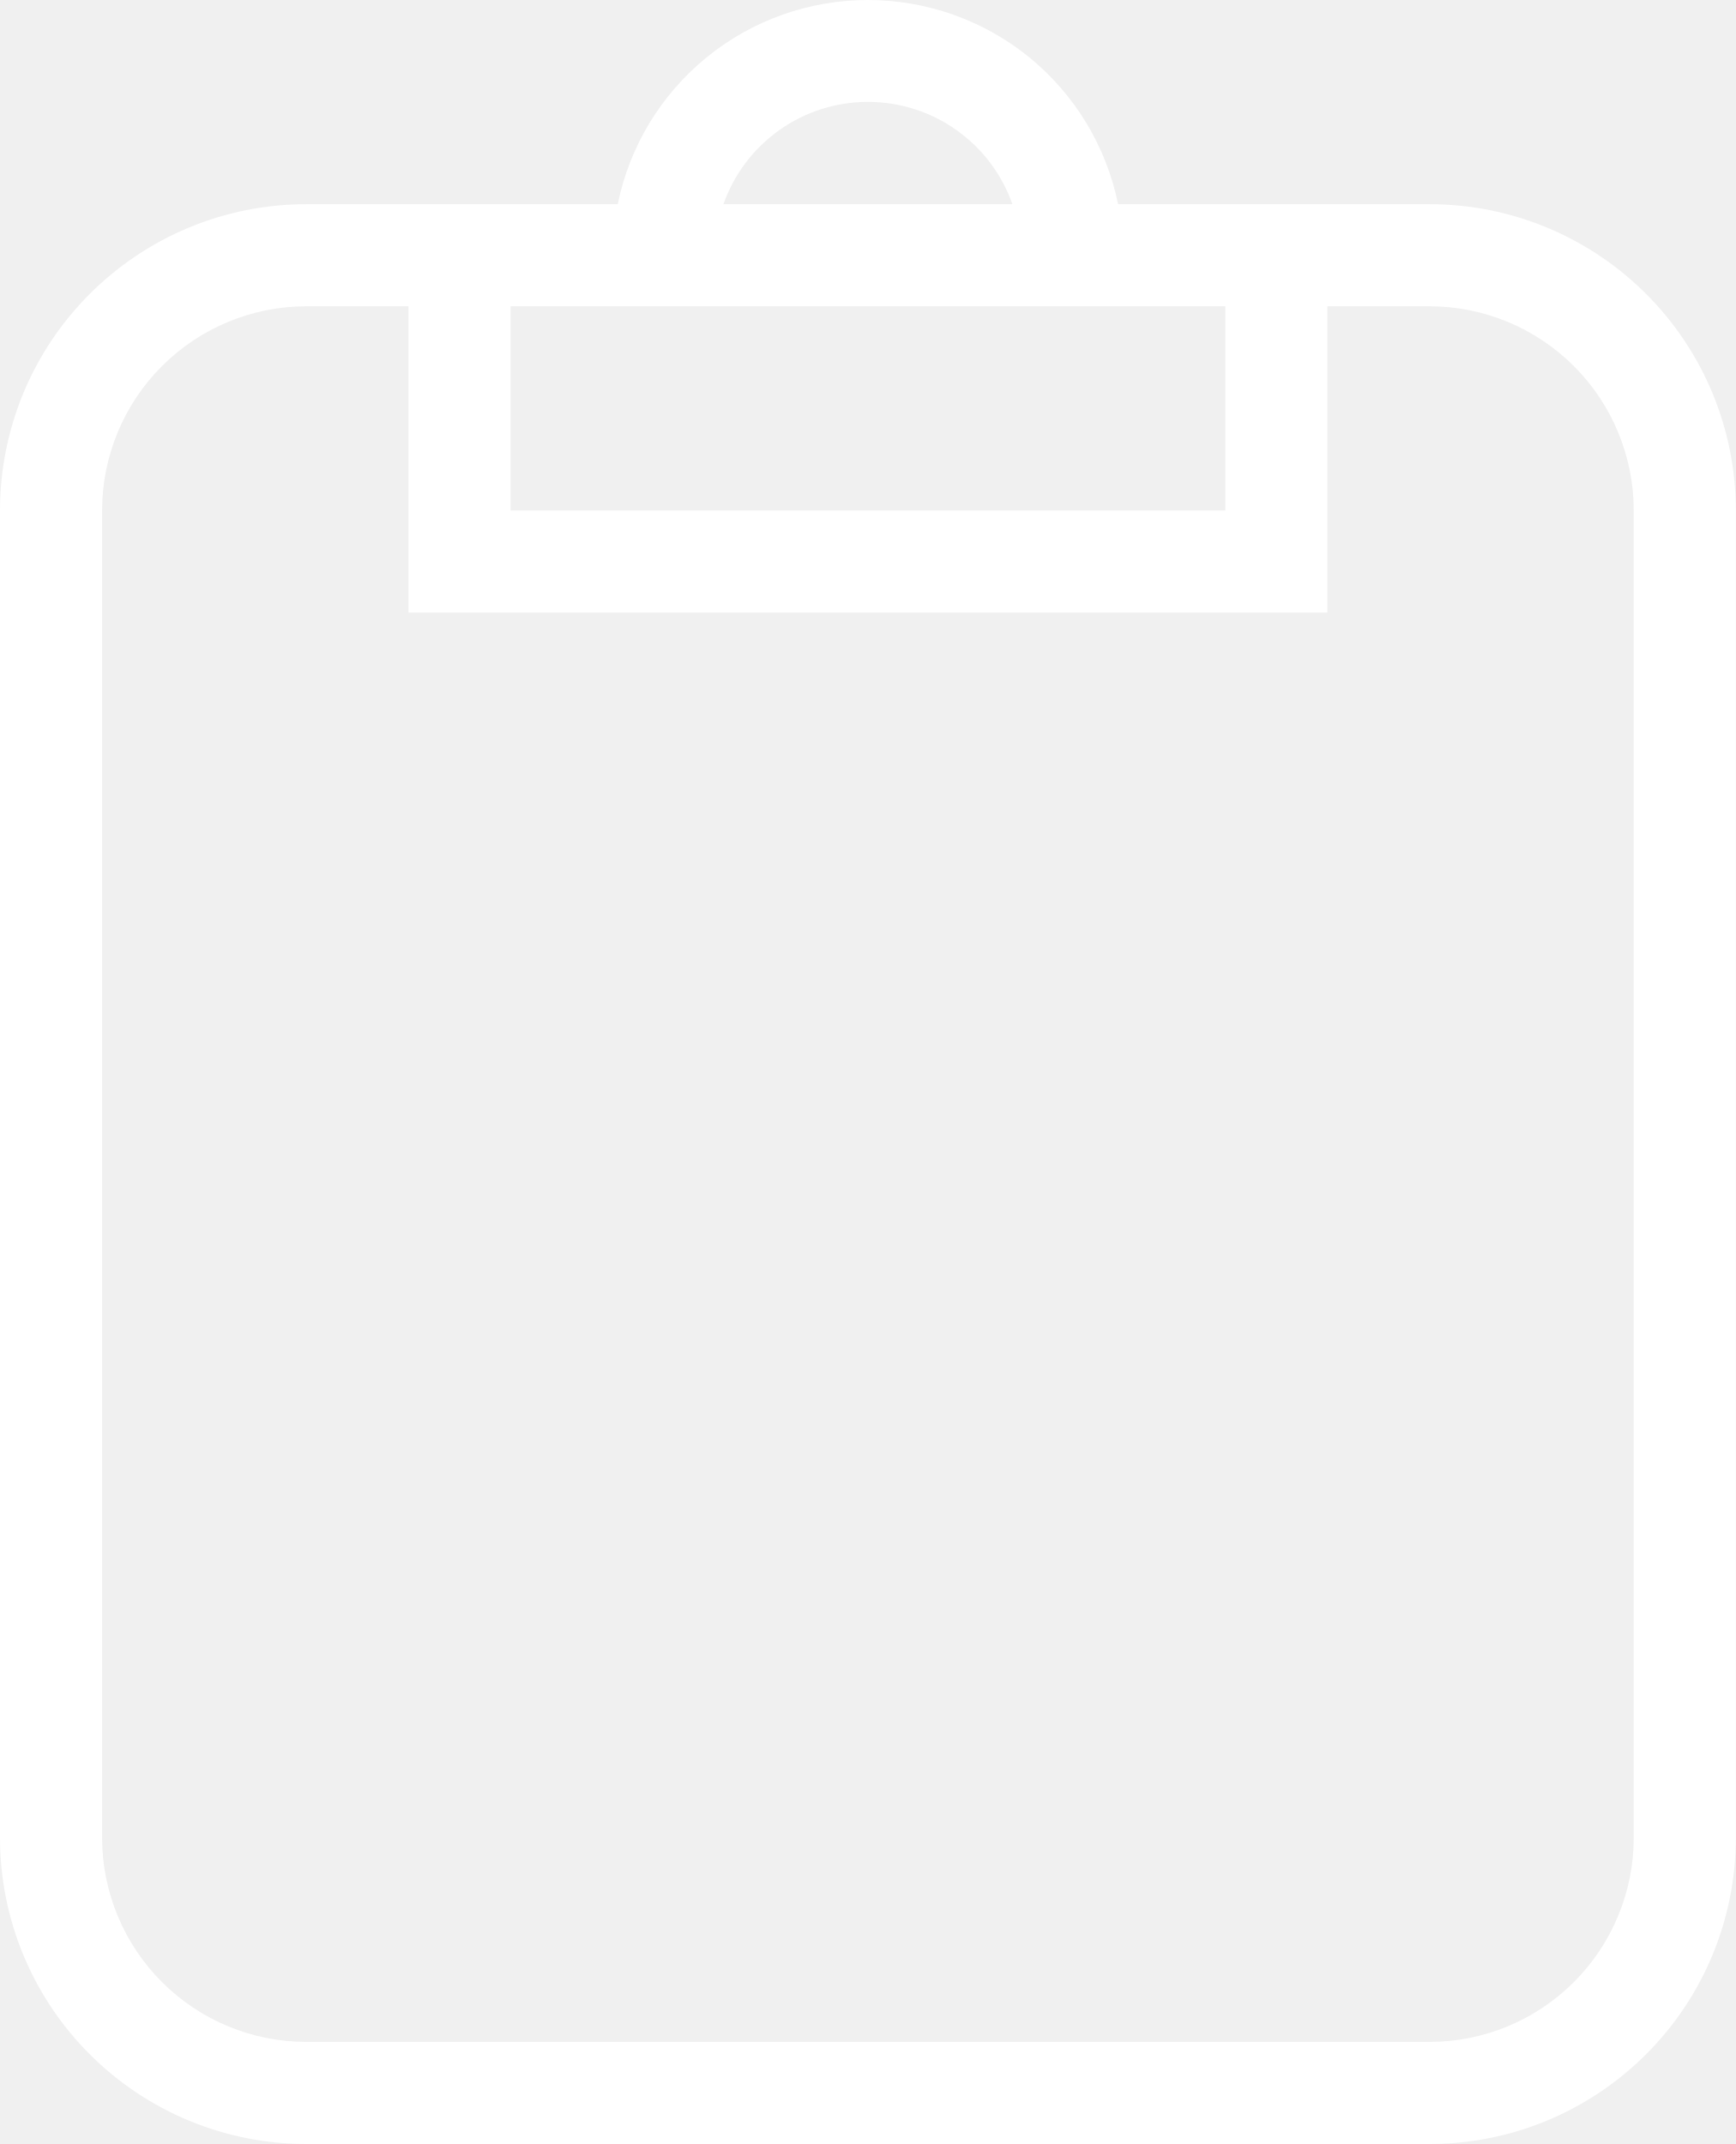
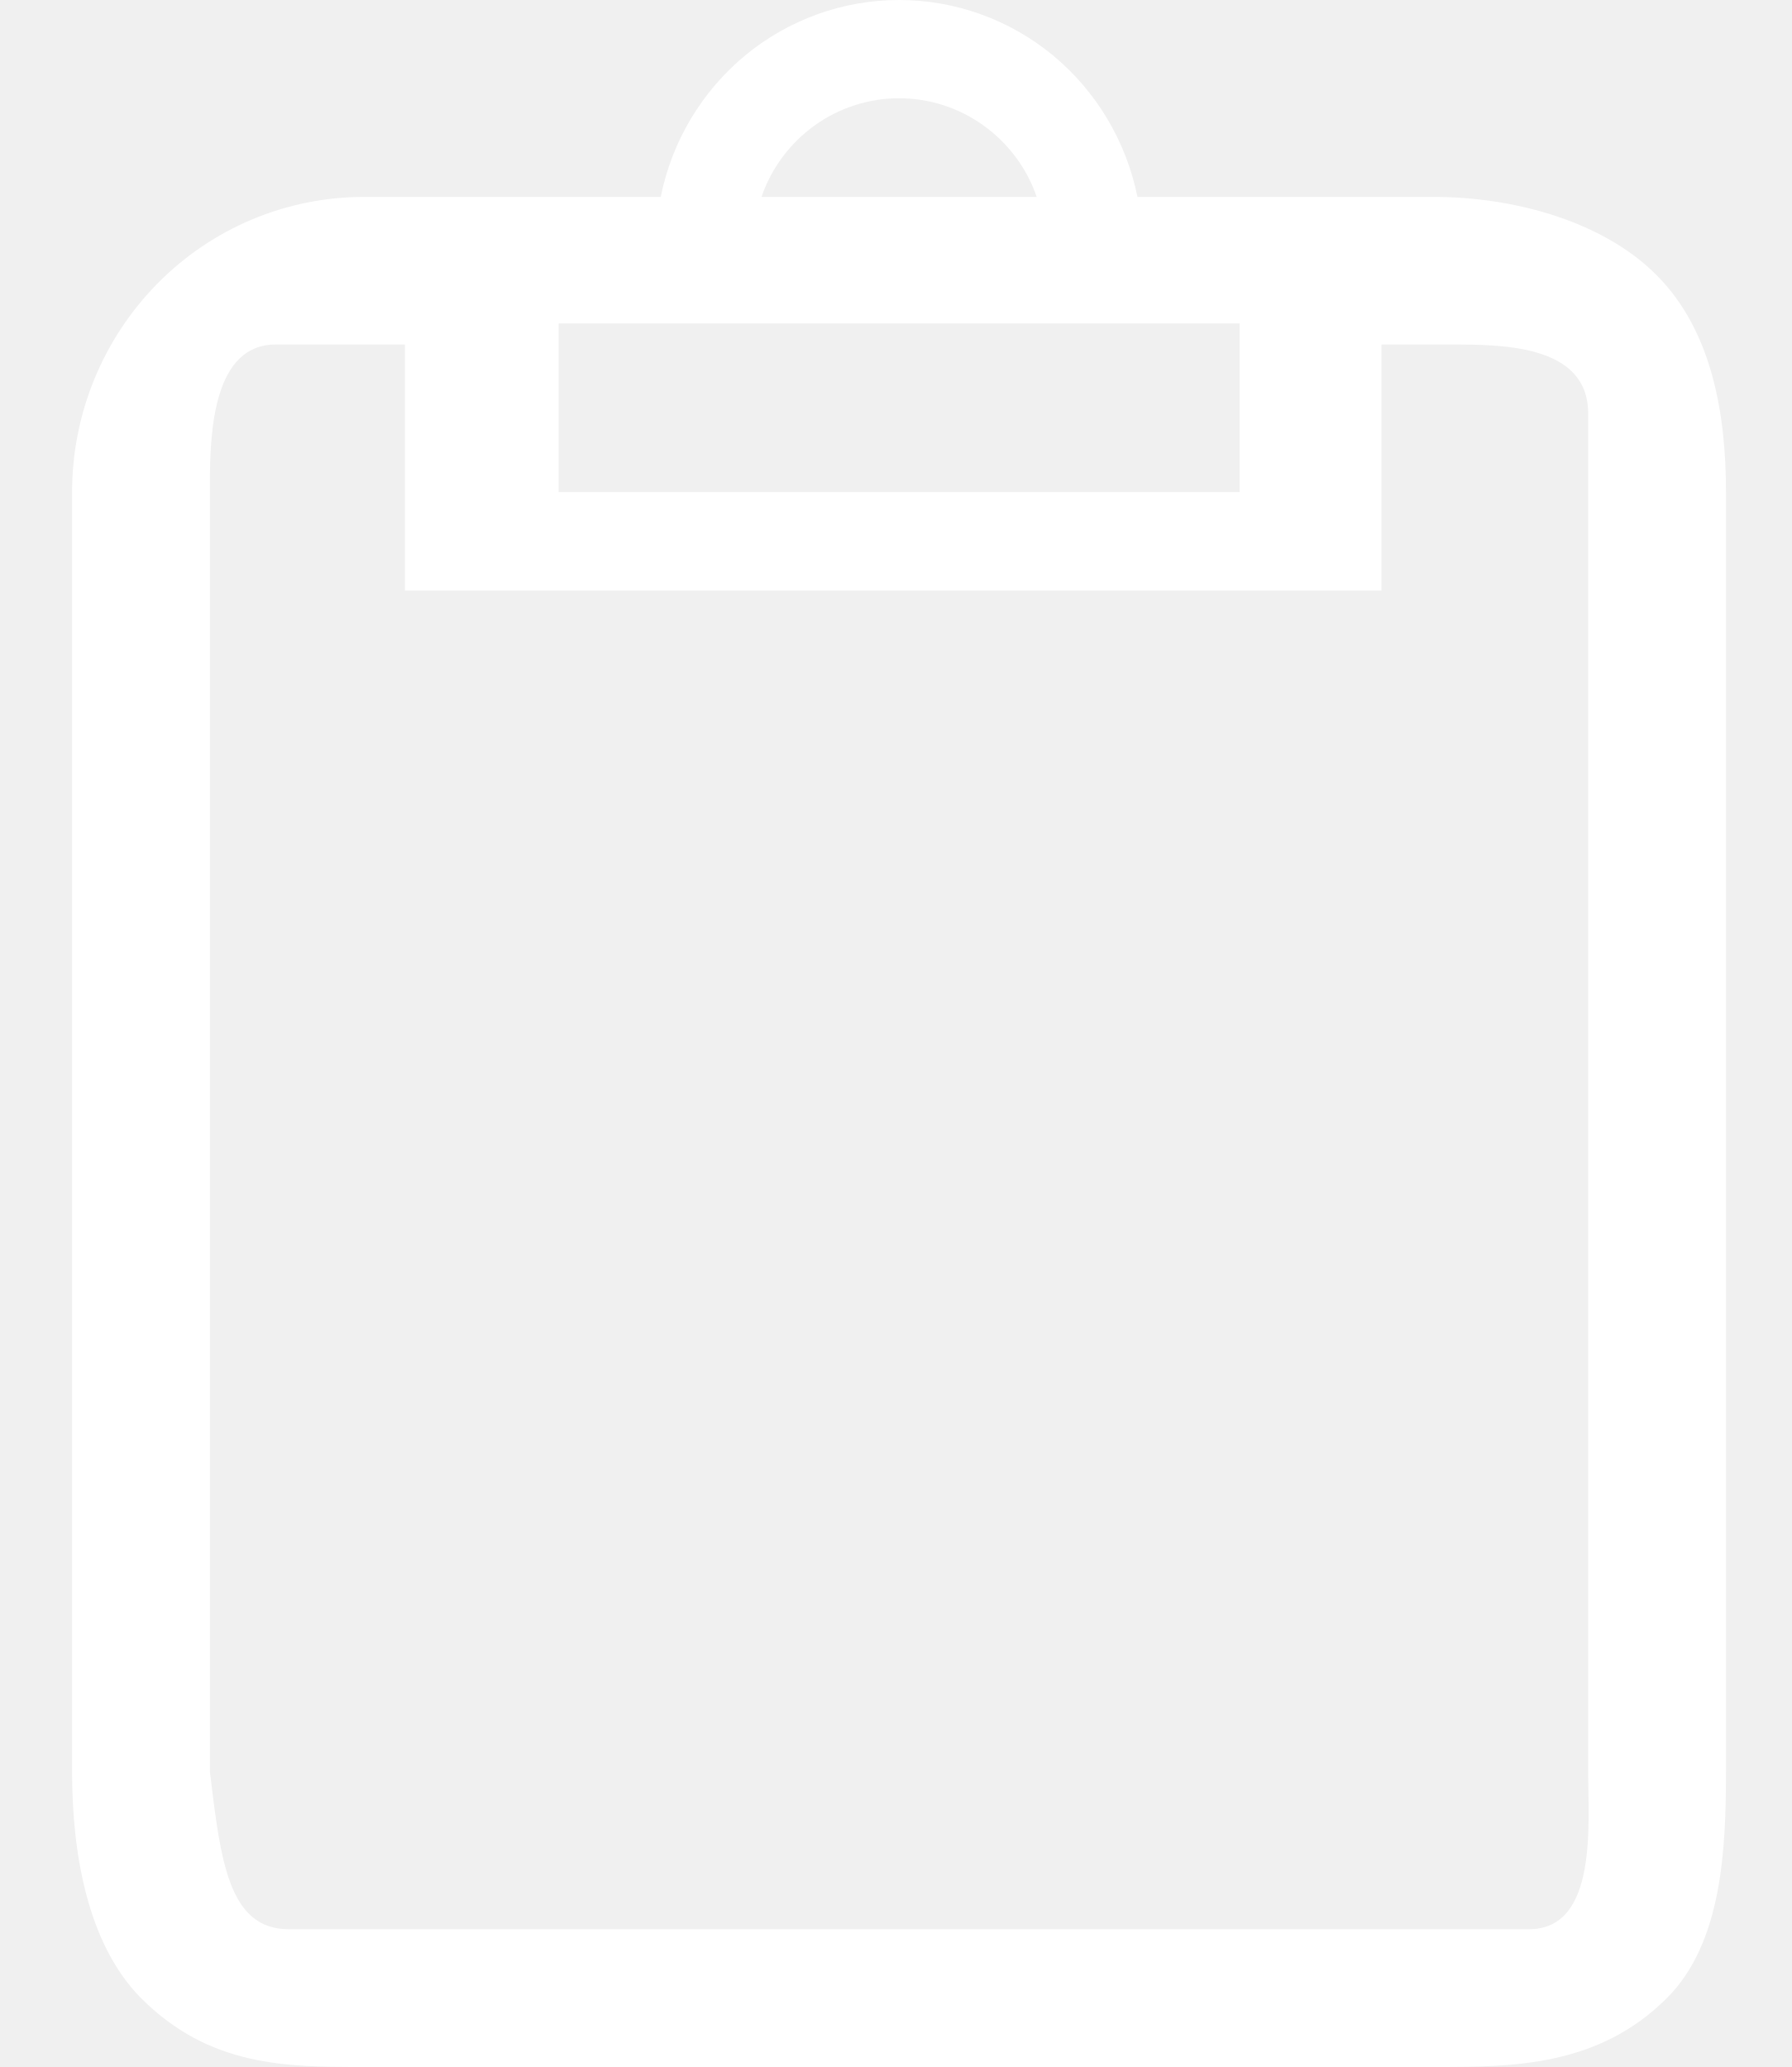
- <svg xmlns="http://www.w3.org/2000/svg" width="17" height="21" viewBox="0 0 17 21" fill="none">
-   <path d="M8.5 5.21141e-08C9.076 -0 9.635 0.199 10.082 0.563C10.528 0.928 10.835 1.435 10.95 2H14C14.796 2 15.559 2.316 16.121 2.879C16.684 3.441 17 4.204 17 5V18C17 18.796 16.684 19.559 16.121 20.121C15.559 20.684 14.796 21 14 21H3C2.204 21 1.441 20.684 0.879 20.121C0.316 19.559 0 18.796 0 18V5C0 4.204 0.316 3.441 0.879 2.879C1.441 2.316 2.204 2 3 2H6.05C6.165 1.435 6.472 0.928 6.919 0.563C7.365 0.199 7.924 -0 8.5 5.21141e-08ZM9.915 2C9.812 1.707 9.62 1.453 9.367 1.274C9.114 1.094 8.811 0.998 8.5 0.998C8.189 0.998 7.886 1.094 7.633 1.274C7.38 1.453 7.188 1.707 7.085 2H9.915ZM3 3C2.47 3 1.961 3.211 1.586 3.586C1.211 3.961 1 4.47 1 5V18C1 18.53 1.211 19.039 1.586 19.414C1.961 19.789 2.47 20 3 20H14C14.53 20 15.039 19.789 15.414 19.414C15.789 19.039 16 18.53 16 18V5C16 4.47 15.789 3.961 15.414 3.586C15.039 3.211 14.53 3 14 3H13V6H4V3H3ZM5 3V5H12V3H5Z" fill="white" />
+ <svg xmlns="http://www.w3.org/2000/svg" width="13" height="15" viewBox="0 0 13 15" fill="none">
+   <path d="M6.523 3.72244e-08C6.93 -8.39824e-05 7.325 0.142 7.64 0.402C7.955 0.663 8.171 1.025 8.253 1.429H10.406C10.967 1.429 11.626 1.598 12.023 2C12.421 2.402 12.523 3.003 12.523 3.571V12.857C12.523 13.425 12.494 14.101 12.094 14.5C11.594 15 10.967 15 10.406 15H2.641C2.079 15 1.523 15 1.023 14.5C0.626 14.098 0.523 13.425 0.523 12.857V3.571C0.523 3.003 0.747 2.458 1.144 2.056C1.541 1.654 2.079 1.429 2.641 1.429H4.794C4.875 1.025 5.092 0.663 5.407 0.402C5.722 0.142 6.117 -8.39824e-05 6.523 3.72244e-08ZM7.522 1.429C7.45 1.219 7.314 1.038 7.135 0.91C6.957 0.782 6.743 0.713 6.523 0.713C6.304 0.713 6.09 0.782 5.911 0.91C5.733 1.038 5.597 1.219 5.525 1.429H7.522ZM2.523 2.5C2.149 2.5 1.973 2.5 2 2.5C1.553 2.5 1.523 3.121 1.523 3.5V12.857C1.6 13.5 1.658 14 2.094 14C2.665 14 2.267 14 2.641 14H10.406C10.78 14 10.594 14 11.094 14C11.594 14 11.523 13.236 11.523 12.857V3.571C11.523 3.193 11.523 3.5 11.523 3C11.523 2.5 10.898 2.5 10.523 2.5H10.023V4.286H2.938V2.5H2.523ZM4.053 2.347V3.571H8.994V2.347H4.053Z" fill="white" />
</svg>
